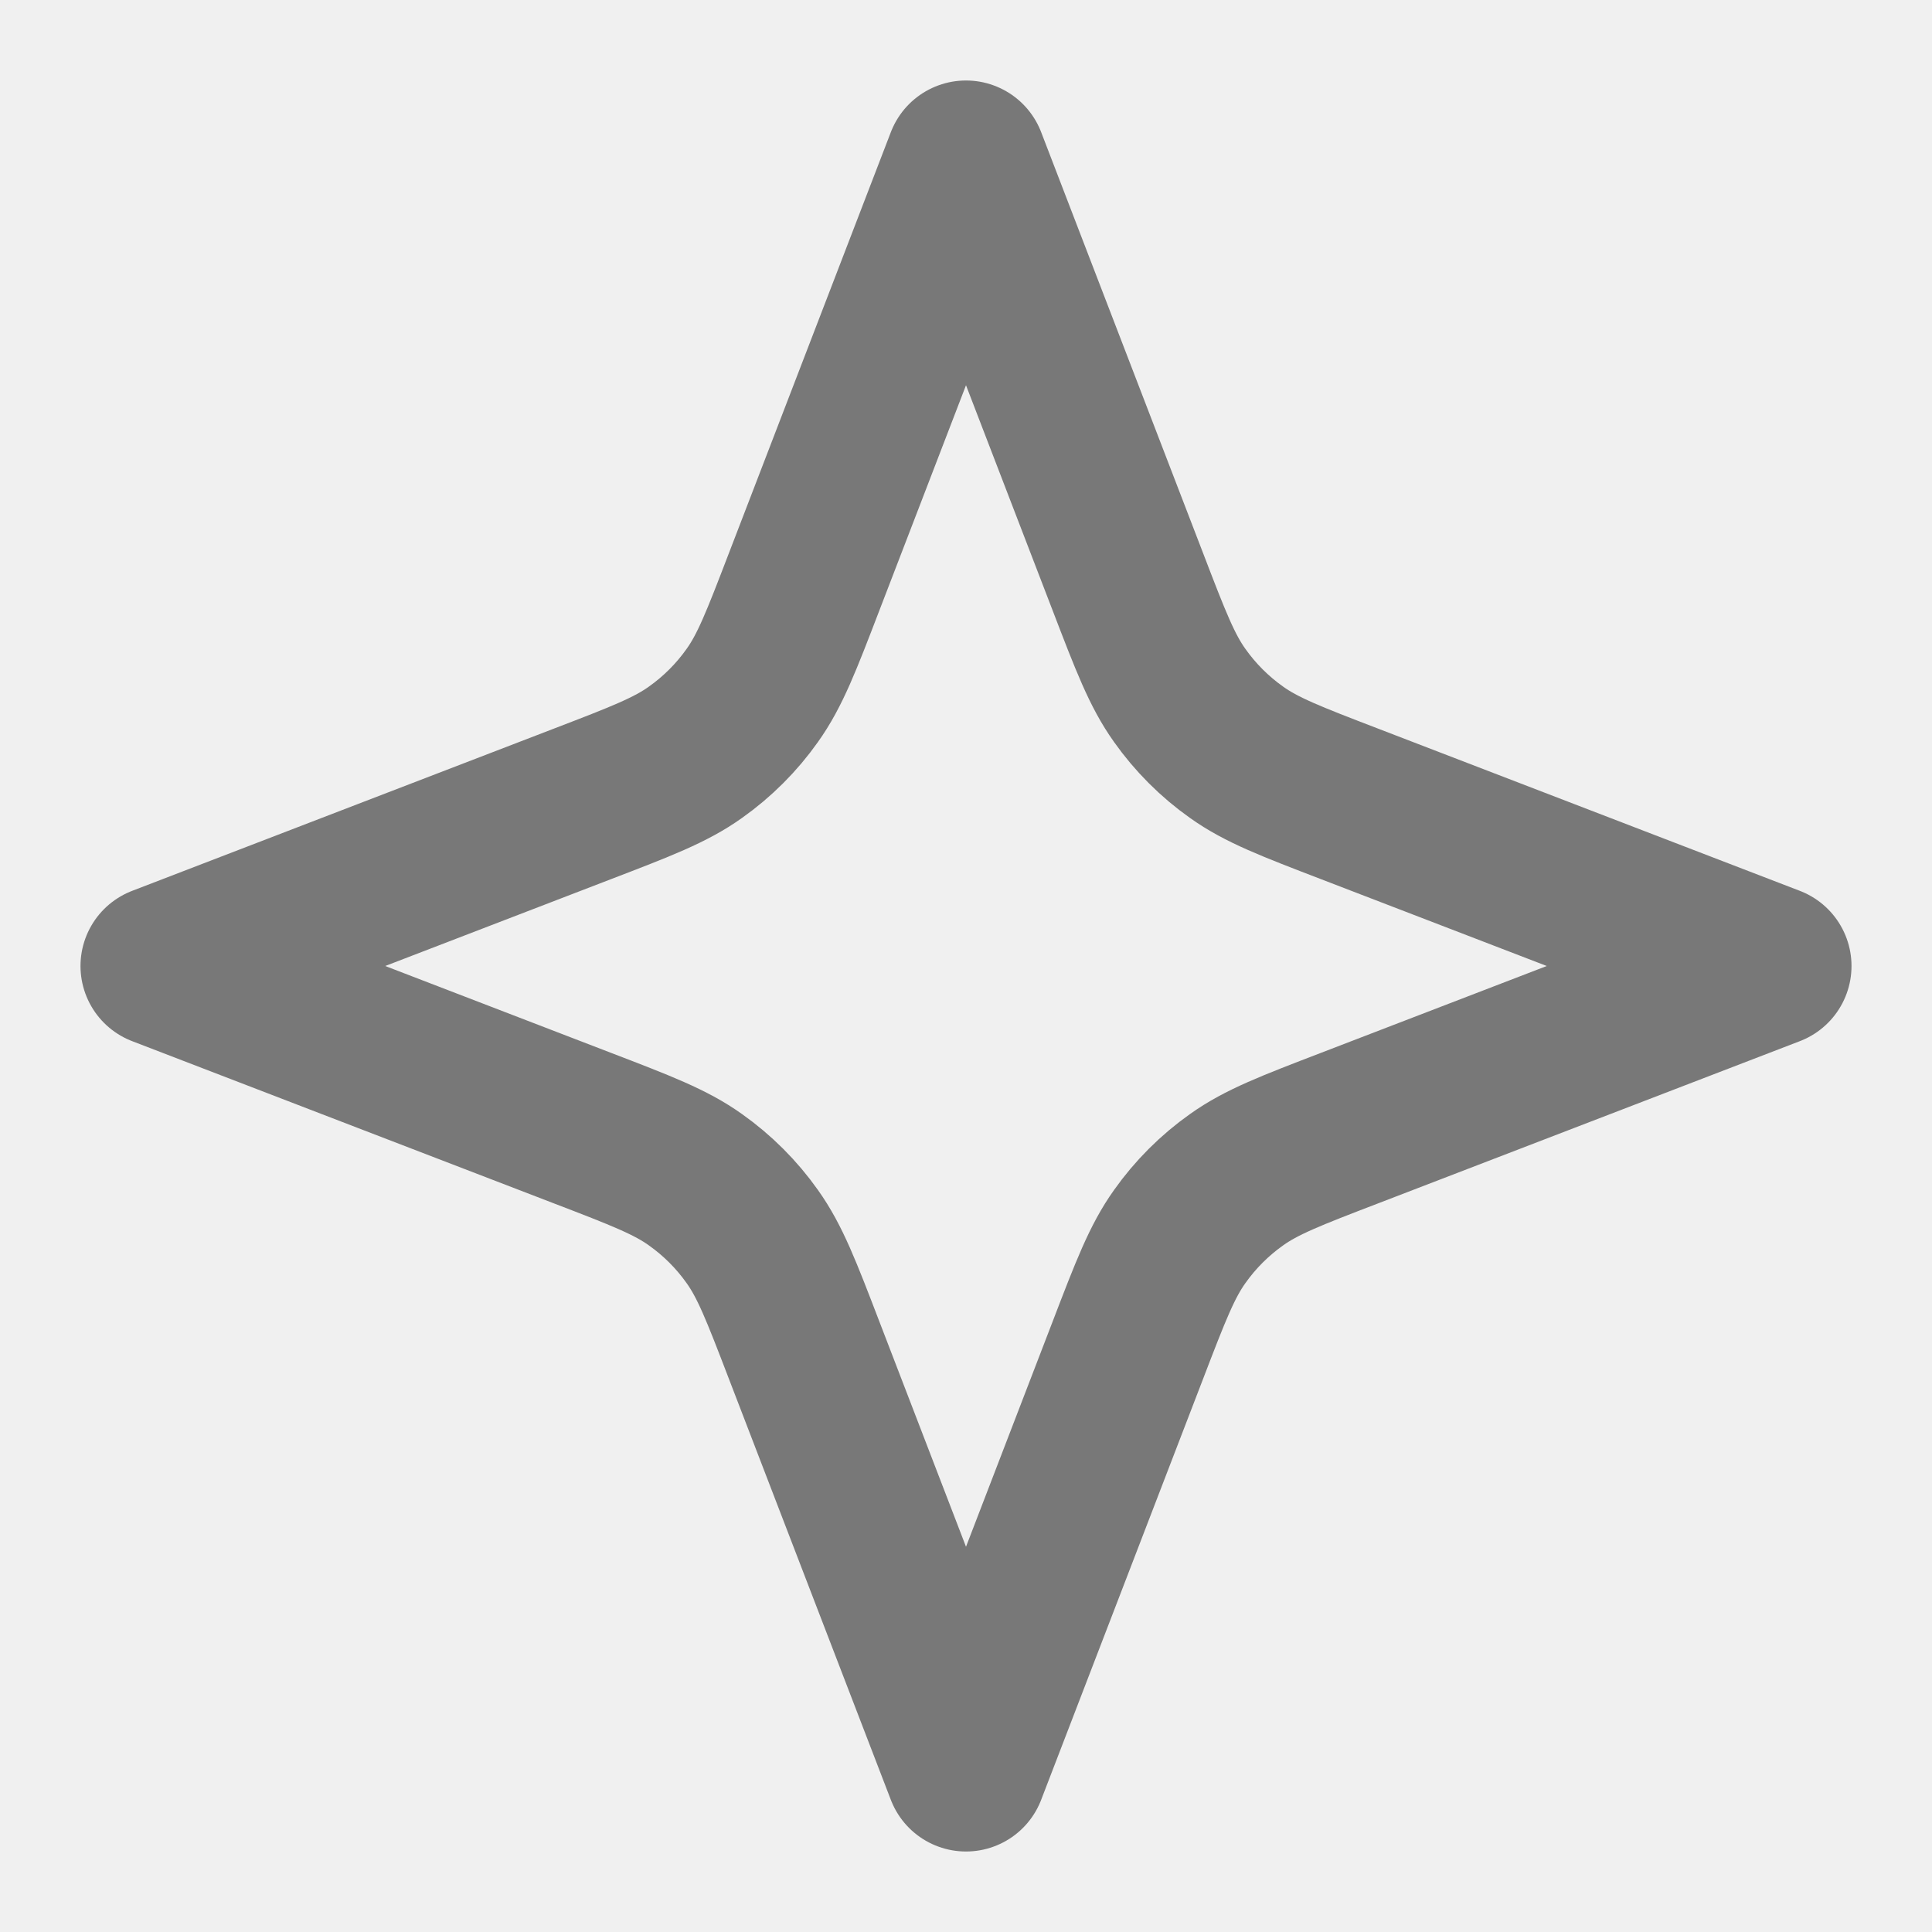
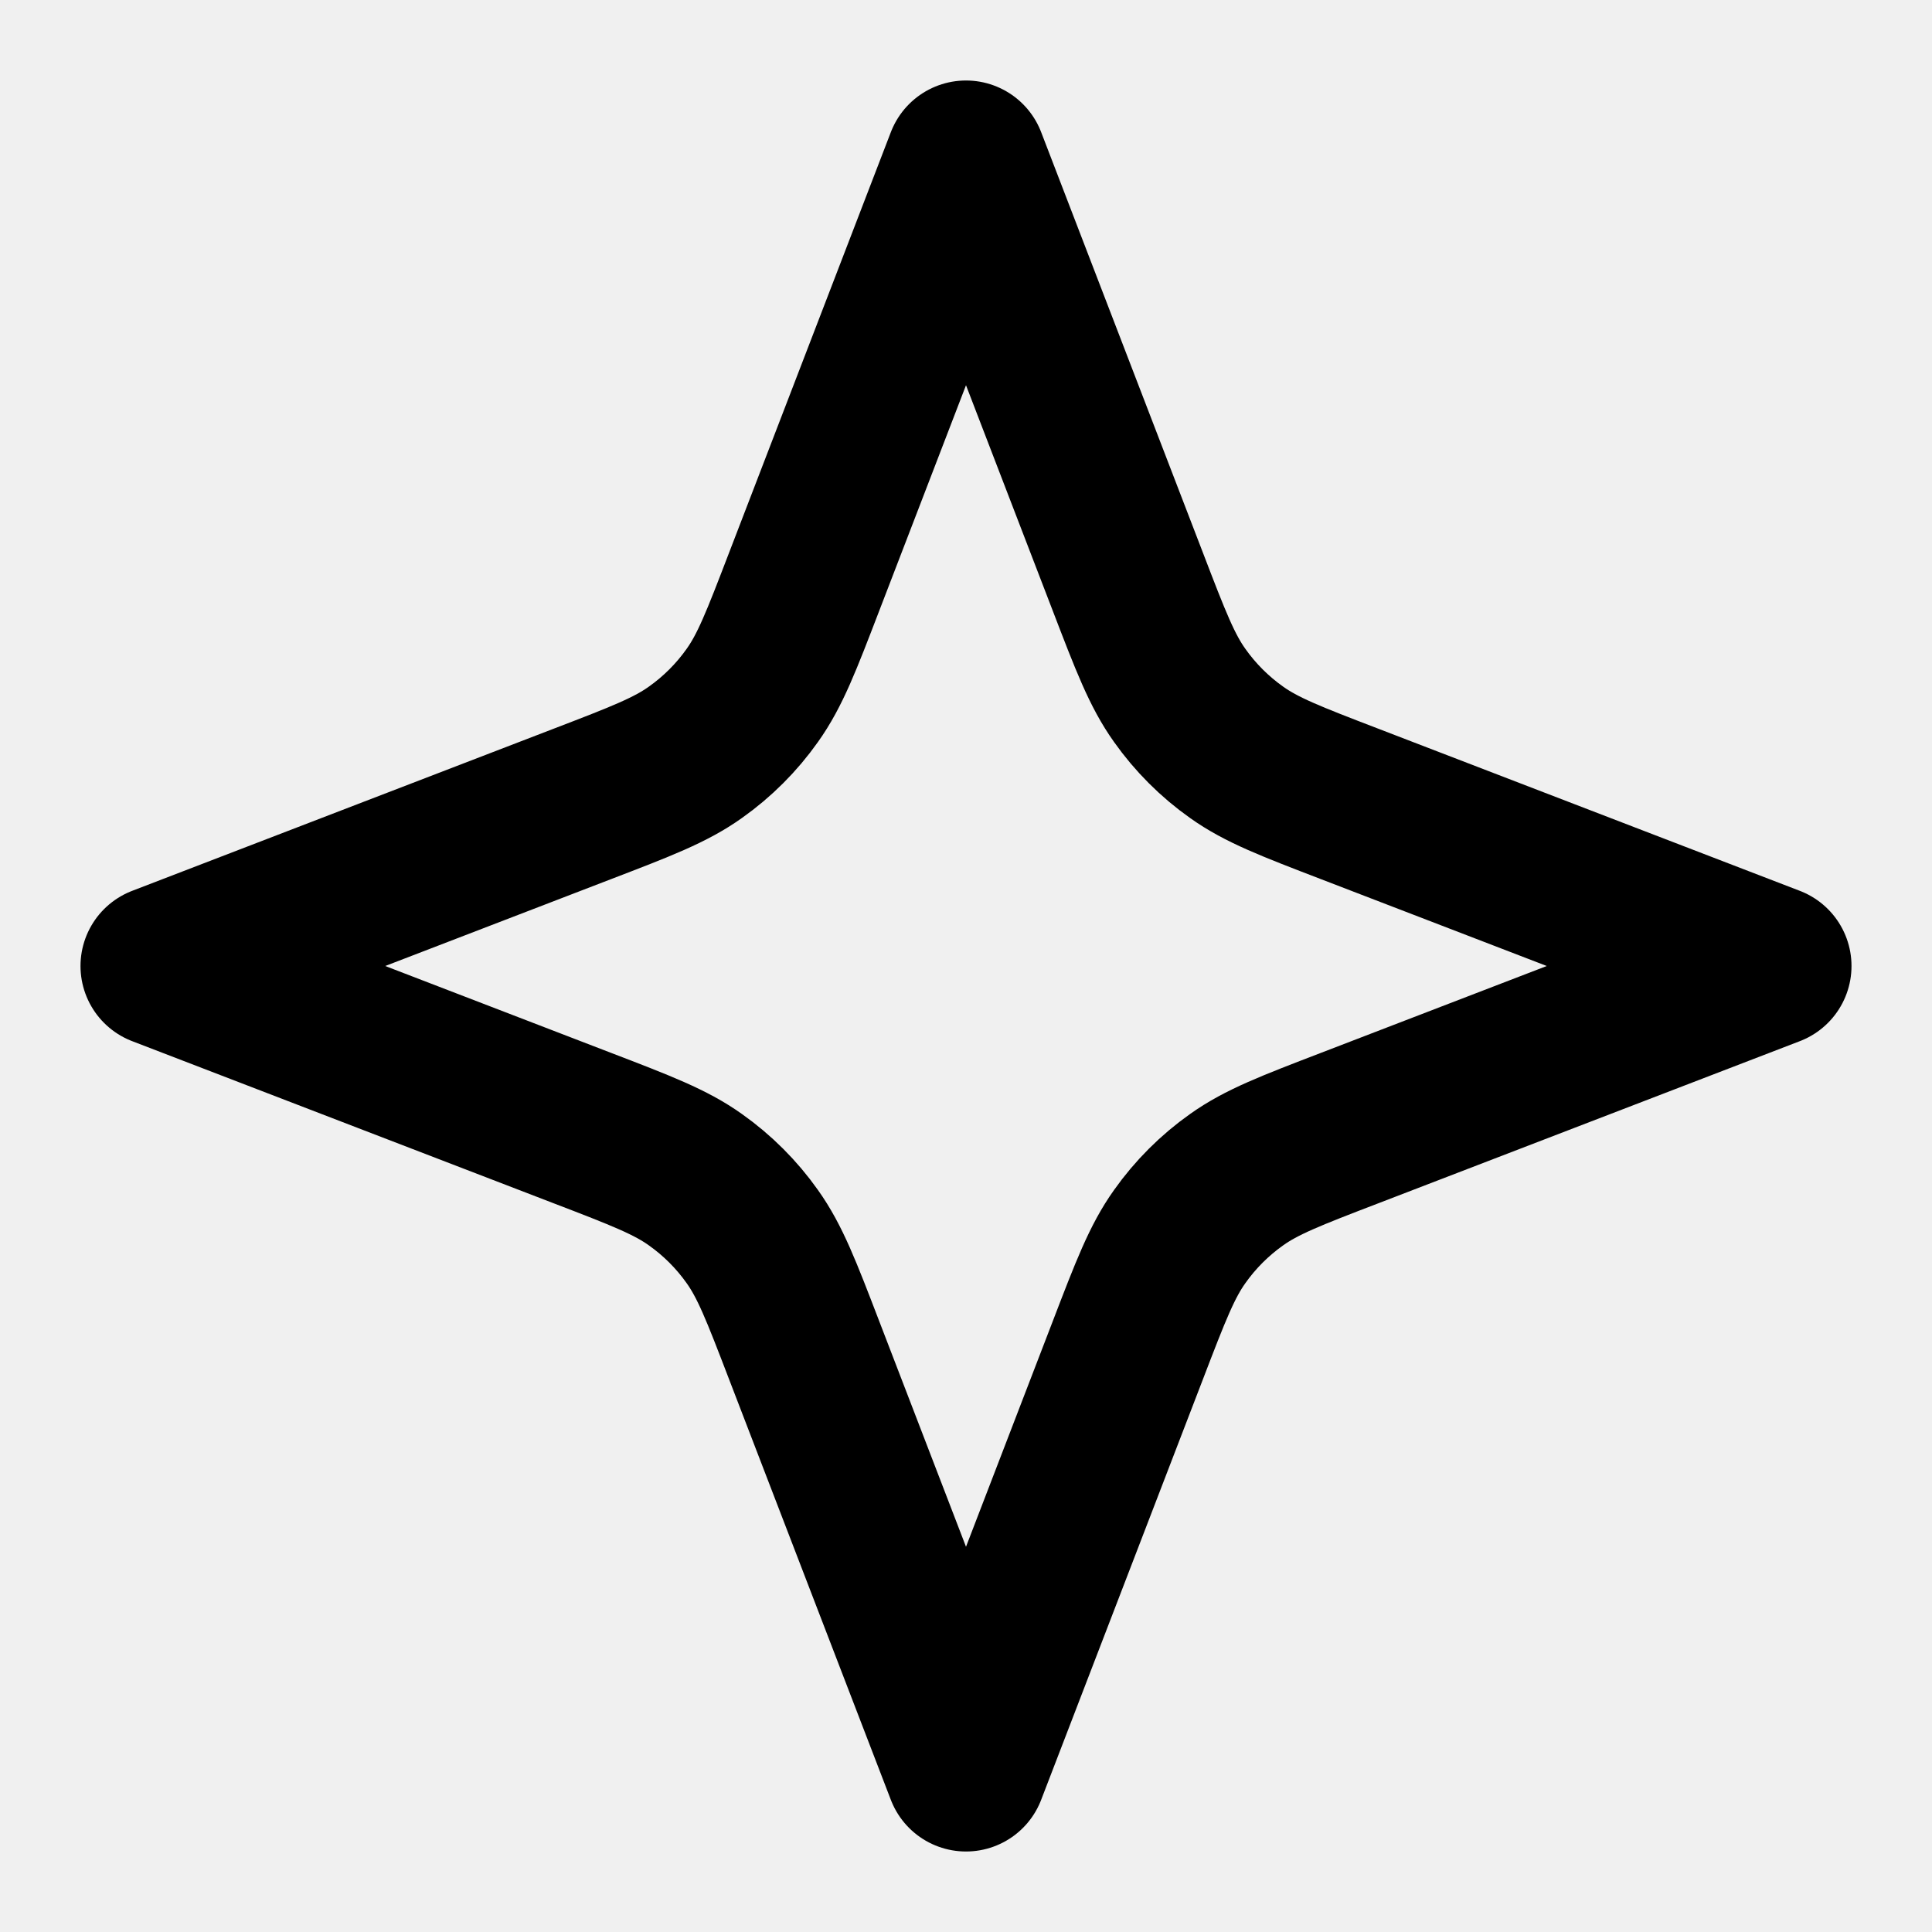
<svg xmlns="http://www.w3.org/2000/svg" width="18" height="18" viewBox="0 0 18 18" fill="none">
  <g clip-path="url(#clip0_112_2030)">
-     <path d="M9 1.5L10.509 5.423C10.72 5.973 10.826 6.248 10.991 6.479C11.136 6.684 11.316 6.864 11.521 7.009C11.752 7.174 12.027 7.28 12.577 7.491L16.5 9L12.577 10.509C12.027 10.72 11.752 10.826 11.521 10.991C11.316 11.136 11.136 11.316 10.991 11.521C10.826 11.752 10.72 12.027 10.509 12.577L9 16.5L7.491 12.577C7.28 12.027 7.174 11.752 7.009 11.521C6.864 11.316 6.684 11.136 6.479 10.991C6.248 10.826 5.973 10.72 5.423 10.509L1.5 9L5.423 7.491C5.973 7.28 6.248 7.174 6.479 7.009C6.684 6.864 6.864 6.684 7.009 6.479C7.174 6.248 7.28 5.973 7.491 5.423L9 1.5Z" stroke="currentColor" stroke-opacity="0.5" stroke-width="1.5" stroke-linecap="round" stroke-linejoin="round" />
+     <path d="M9 1.5L10.509 5.423C10.72 5.973 10.826 6.248 10.991 6.479C11.136 6.684 11.316 6.864 11.521 7.009C11.752 7.174 12.027 7.28 12.577 7.491L16.5 9L12.577 10.509C12.027 10.72 11.752 10.826 11.521 10.991C11.316 11.136 11.136 11.316 10.991 11.521C10.826 11.752 10.72 12.027 10.509 12.577L9 16.5L7.491 12.577C7.28 12.027 7.174 11.752 7.009 11.521C6.864 11.316 6.684 11.136 6.479 10.991C6.248 10.826 5.973 10.72 5.423 10.509L1.5 9L5.423 7.491C5.973 7.28 6.248 7.174 6.479 7.009C6.684 6.864 6.864 6.684 7.009 6.479C7.174 6.248 7.28 5.973 7.491 5.423L9 1.5Z" stroke="currentColor" stroke-width="1.5" stroke-linecap="round" stroke-linejoin="round" />
  </g>
  <defs>
    <clipPath id="clip0_112_2030">
      <rect width="18" height="18" fill="white" />
    </clipPath>
  </defs>
</svg>
